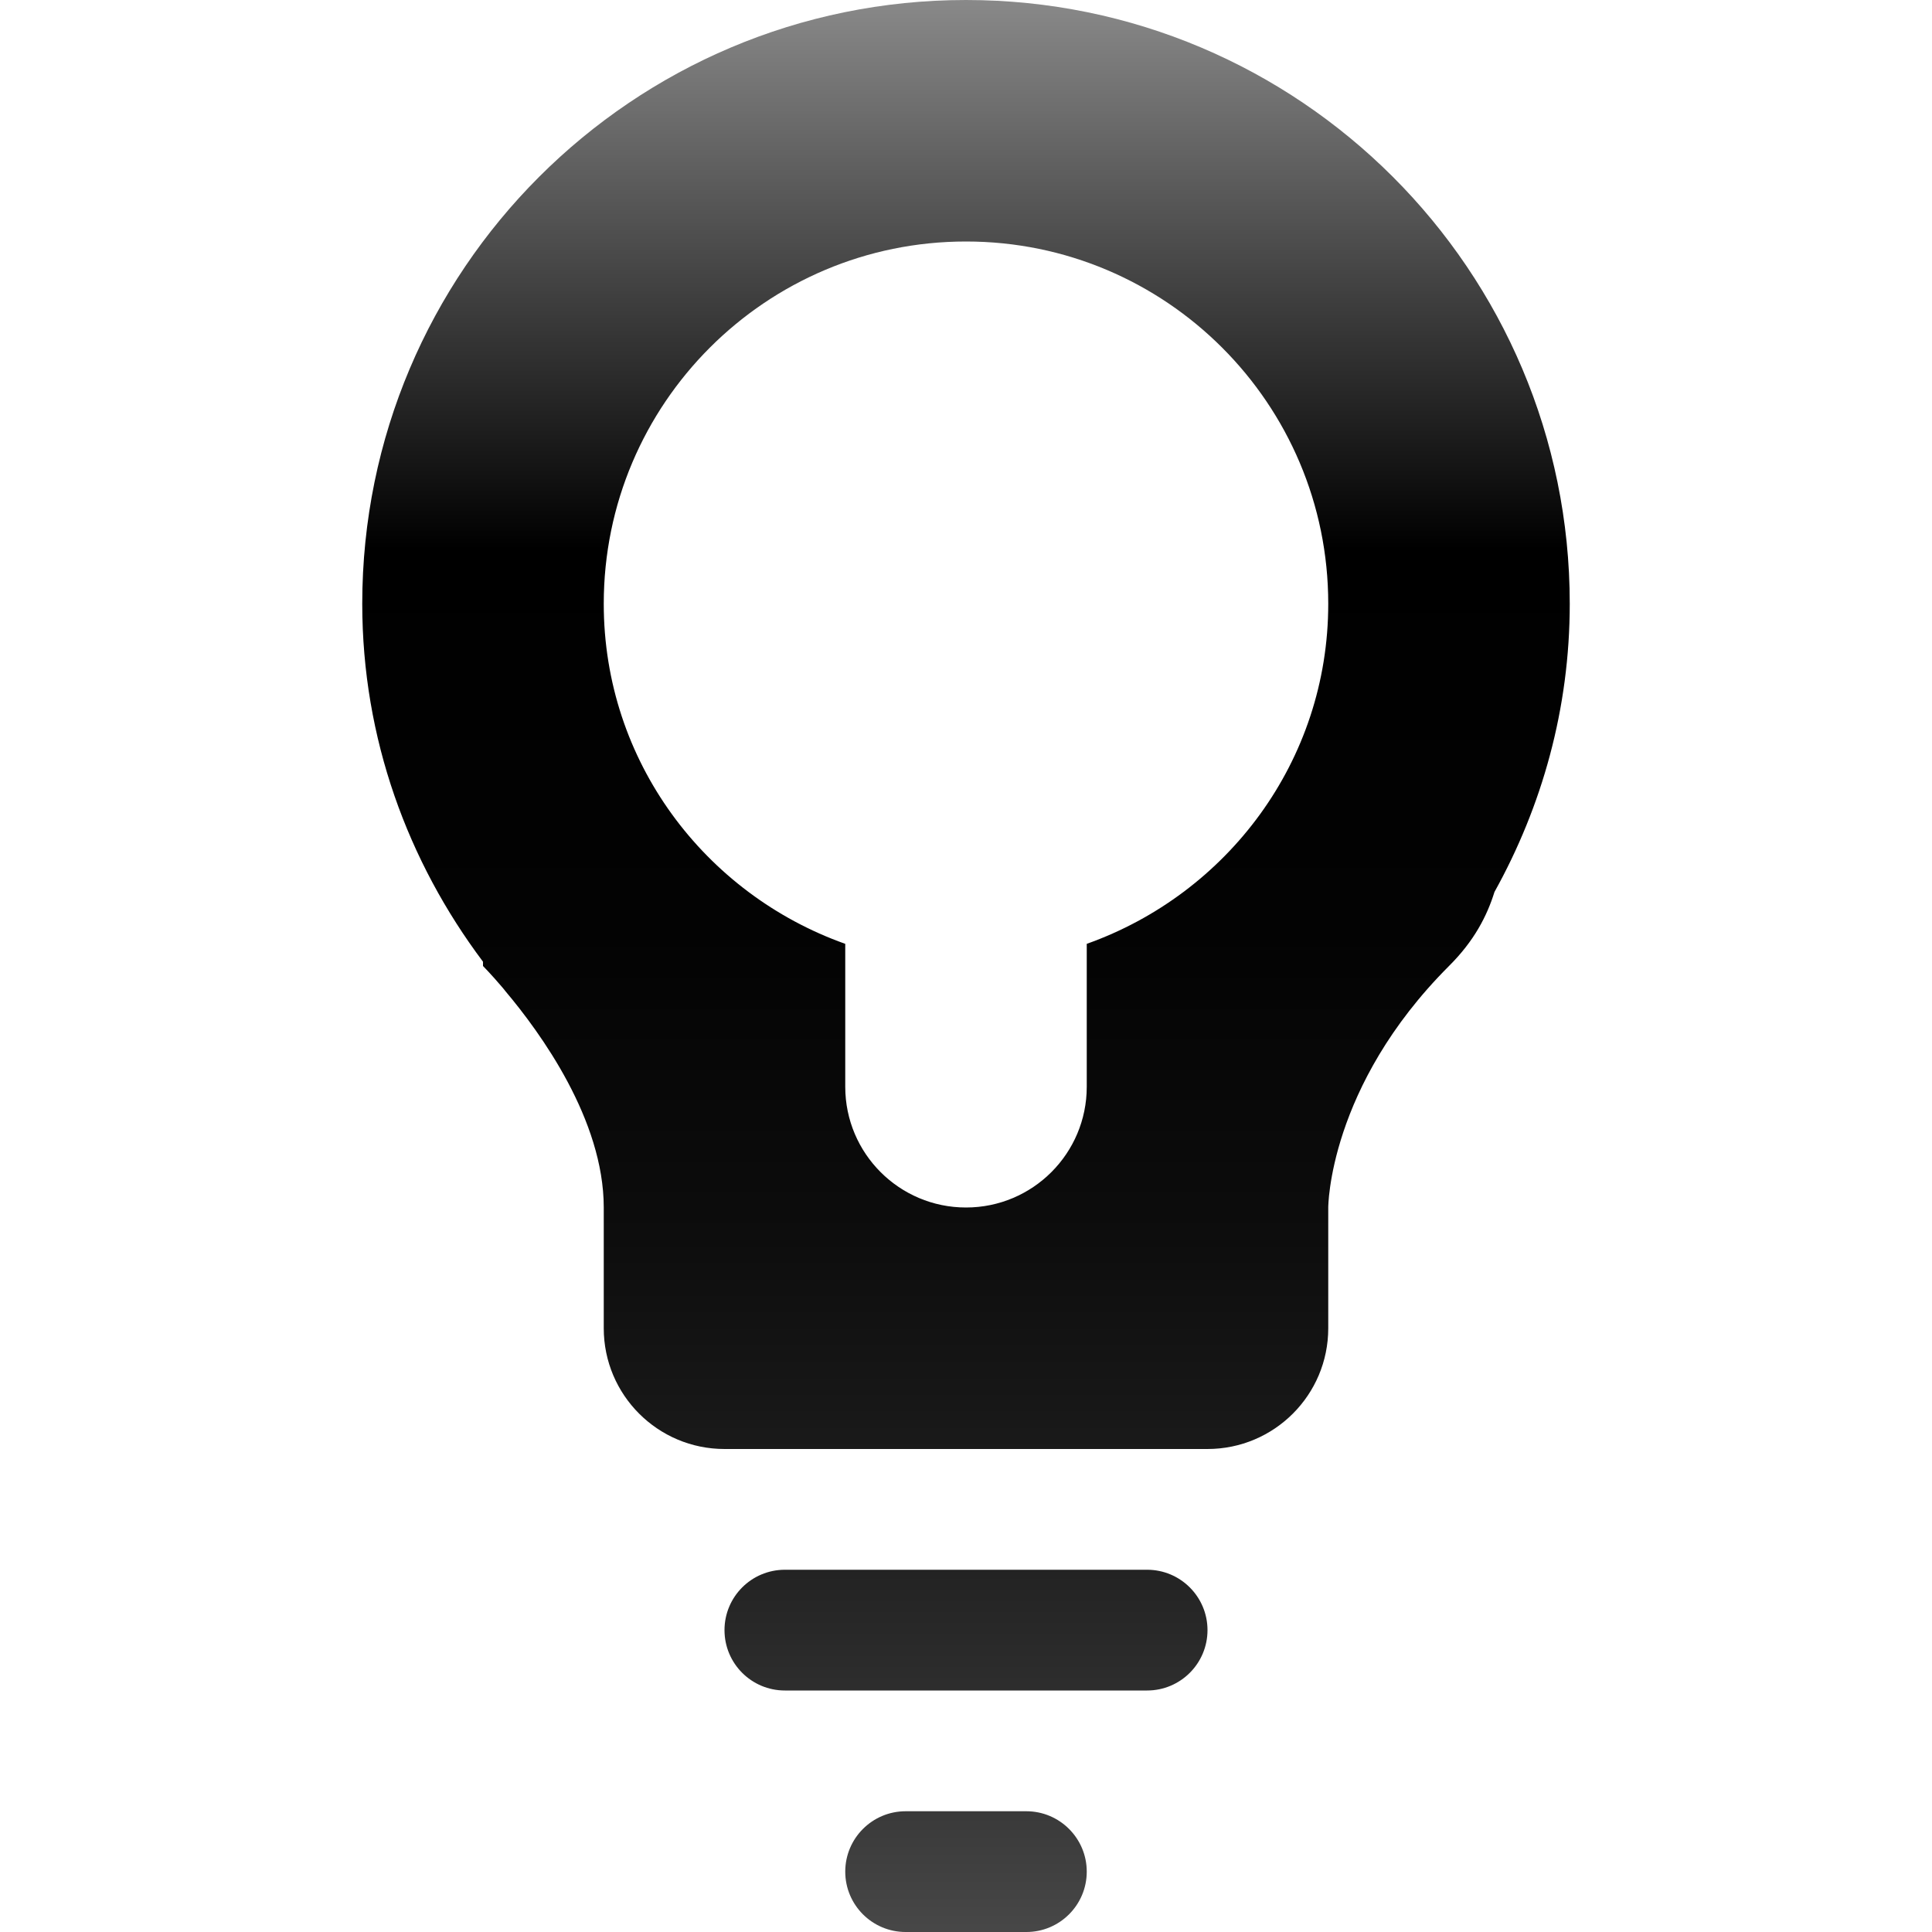
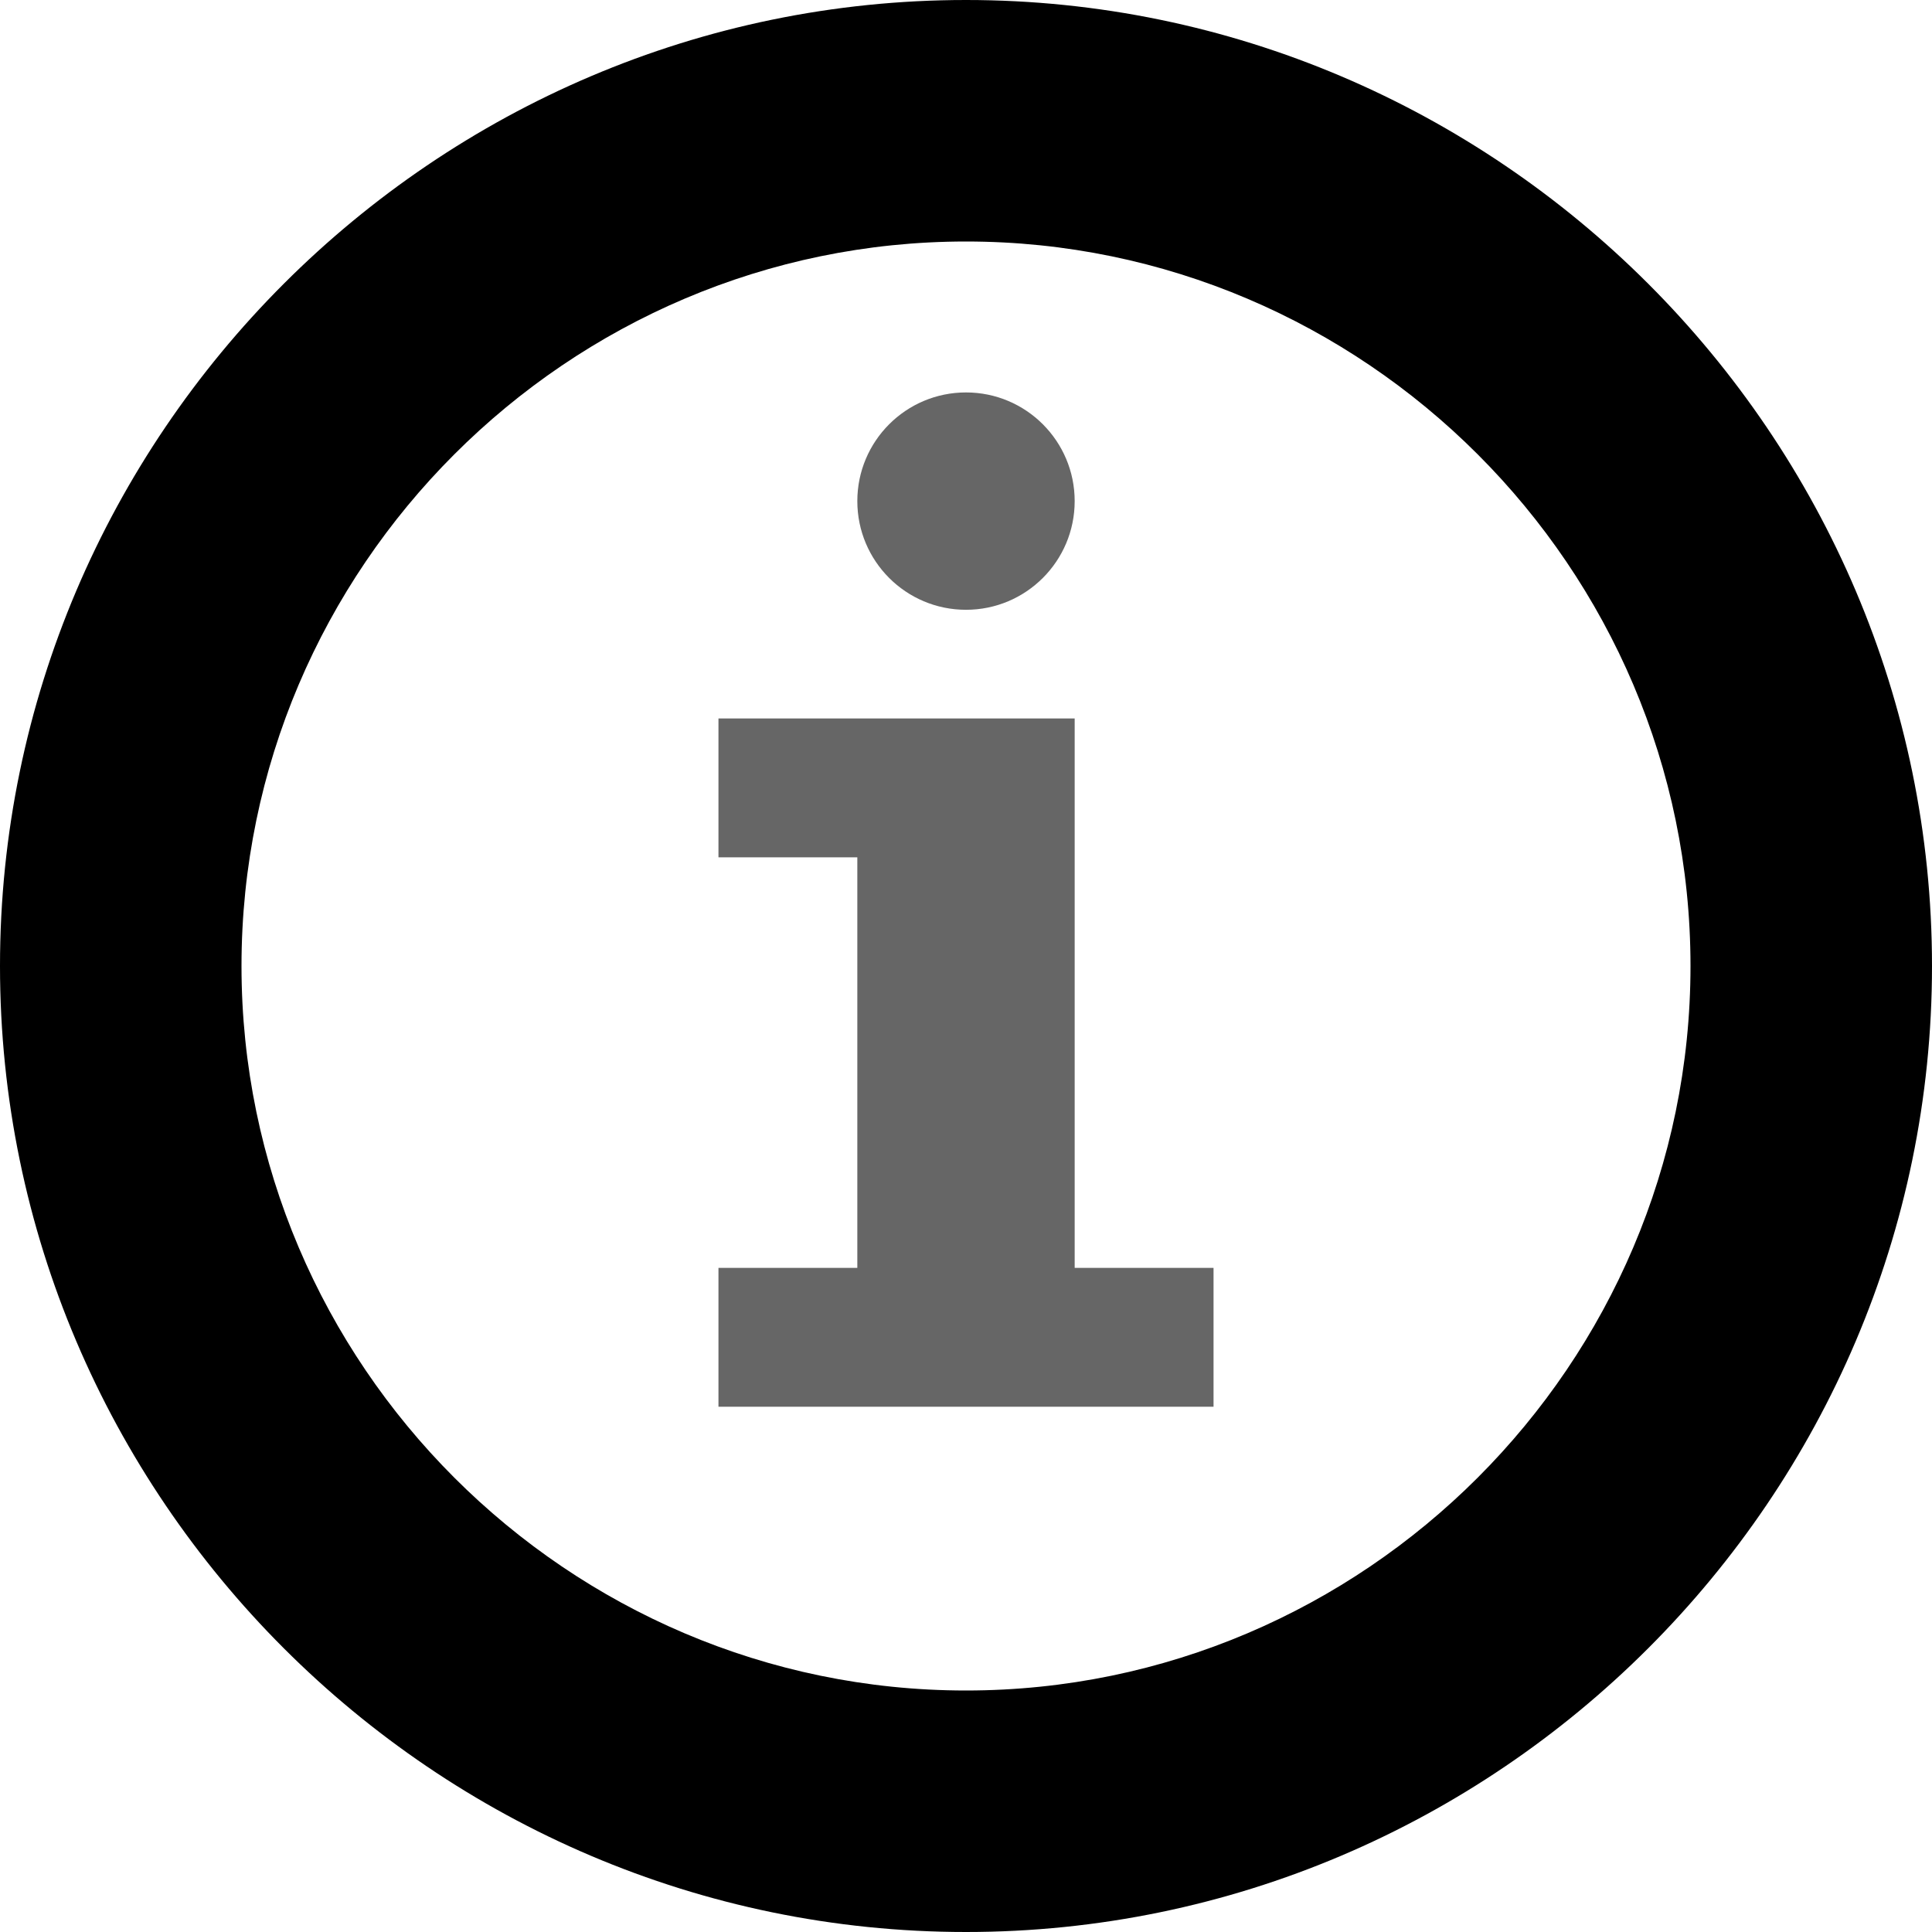
- <svg xmlns="http://www.w3.org/2000/svg" version="1.1" id="Calque_1" x="0px" y="0px" width="32px" height="32px" viewBox="0 0 32 32" enable-background="new 0 0 32 32" xml:space="preserve">
-   <rect fill="none" width="32" height="32" />
-   <linearGradient id="SVGID_1_" gradientUnits="userSpaceOnUse" x1="297.5" y1="-370.933" x2="297.5" y2="-404.81" gradientTransform="matrix(1 0 0 -1 -281.5 -372)">
-     <stop offset="0" style="stop-color:#999999" />
-     <stop offset="0.3" style="stop-color:#000000" />
-     <stop offset="0.487" style="stop-color:#030303" />
-     <stop offset="0.637" style="stop-color:#0D0D0D" />
-     <stop offset="0.774" style="stop-color:#1E1E1E" />
-     <stop offset="0.903" style="stop-color:#363636" />
-     <stop offset="1" style="stop-color:#4D4D4D" />
-   </linearGradient>
-   <path fill="url(#SVGID_1_)" d="M24.753,14.774C24.629,15.172,24.417,15.585,24,16c-2,2-2,4-2,4v2c0,1.105-0.896,2-2,2h-8  c-1.104,0-2-0.895-2-2v-2c0-1.453-1.049-2.895-1.627-3.581c-0.017-0.021-0.032-0.042-0.05-0.062C8.131,16.132,8,16,8,16v-0.071  C6.756,14.272,6,12.233,6,10C6,4.478,10.478,0,16,0c5.521,0,10,4.478,10,10C26,11.739,25.54,13.357,24.753,14.774z M16,4  c-3.313,0-6,2.687-6,6c0,2.609,1.675,4.806,4,5.633V18c0,1.105,0.896,2,2,2c1.104,0,2-0.895,2-2v-2.367c2.325-0.827,4-3.024,4-5.633  C22,6.687,19.312,4,16,4z M13,26h6c0.552,0,1,0.448,1,1s-0.448,1-1,1h-6c-0.553,0-1-0.448-1-1S12.447,26,13,26z M15,30h2  c0.552,0,1,0.449,1,1c0,0.552-0.448,1-1,1h-2c-0.553,0-1-0.448-1-1C14,30.449,14.447,30,15,30z" />
+ <svg xmlns="http://www.w3.org/2000/svg" version="1.1" id="Calque_1" x="0px" y="0px" viewBox="0 0 32 32" enable-background="new 0 0 32 32" xml:space="preserve">
+   <g>
+     <g>
+       <polygon fill="#666666" points="17.8,21 17.8,11.9 11.9,11.9 11.9,14.2 14.2,14.2 14.2,21 11.9,21 11.9,23.3 20.1,23.3 20.1,21       " />
+       <circle fill="#666666" cx="16" cy="8.3" r="1.8" />
+     </g>
+     <path d="M16,32C7.2,32,0,24.8,0,16C0,7.2,7.2,0,16,0c8.8,0,16,7.2,16,16C32,24.8,24.8,32,16,32L16,32z M16,4C9.4,4,4,9.4,4,16   s5.4,12,12,12s12-5.4,12-12S22.6,4,16,4z" />
+   </g>
</svg>
